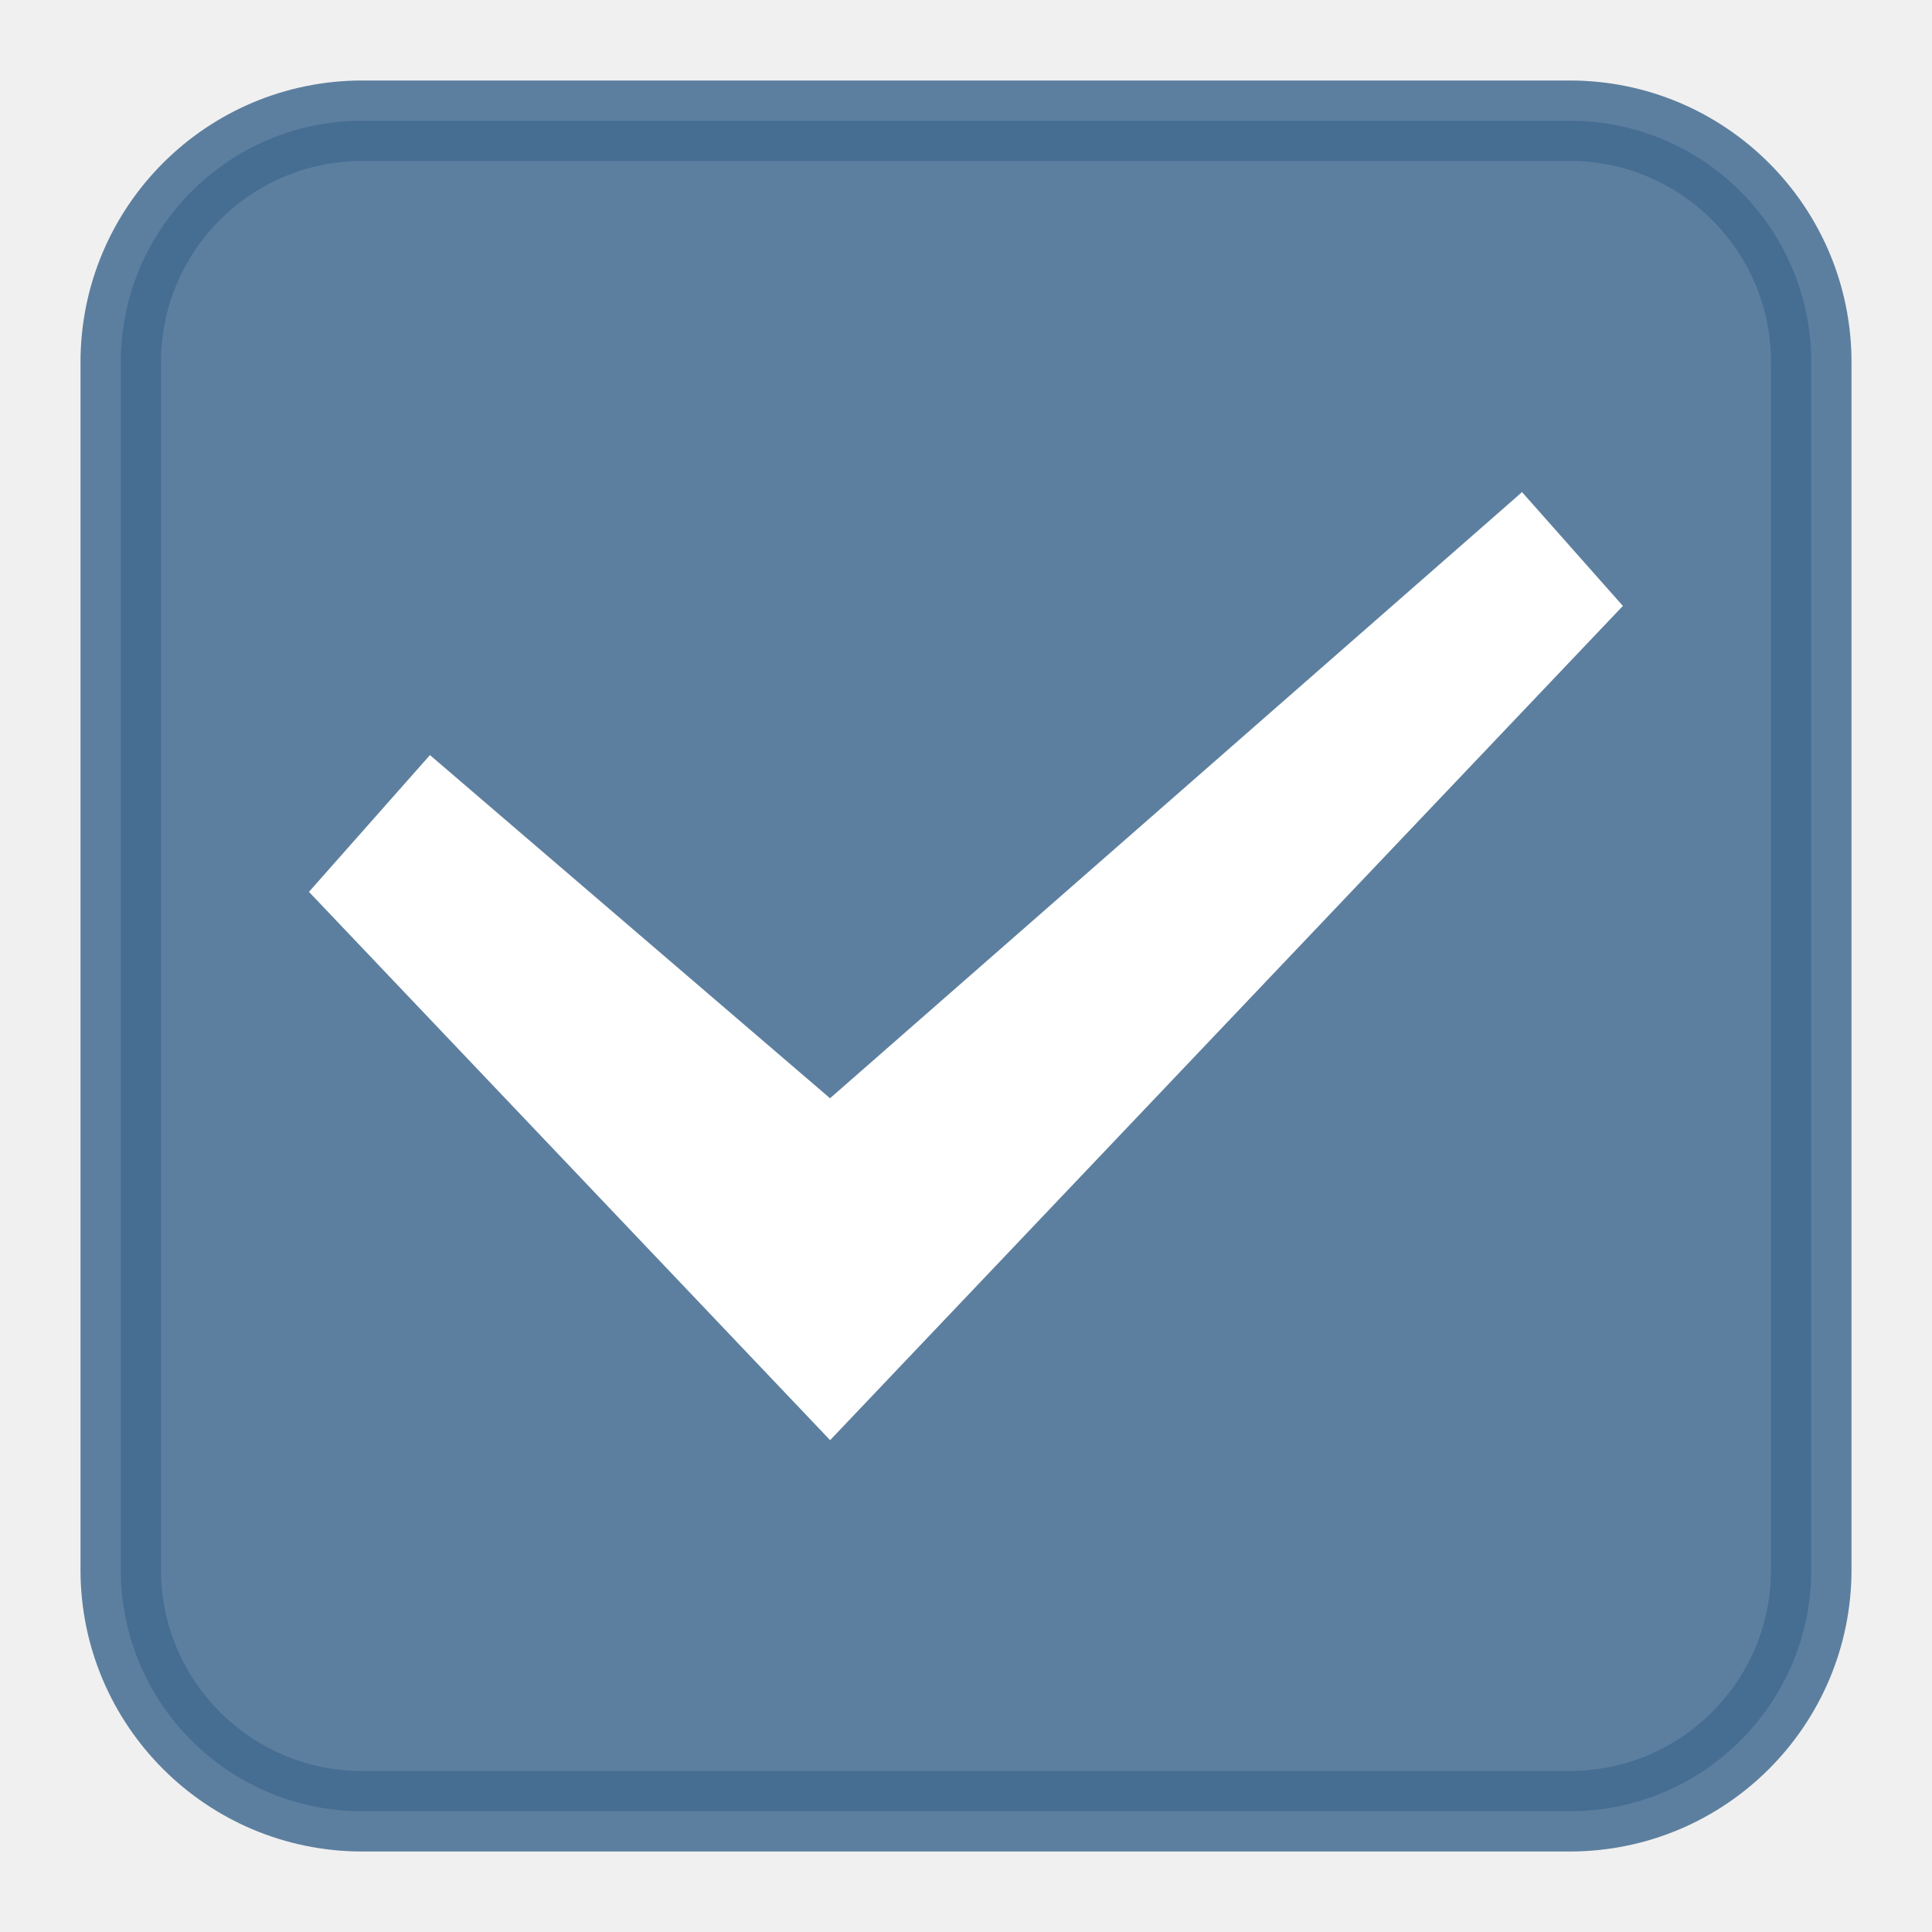
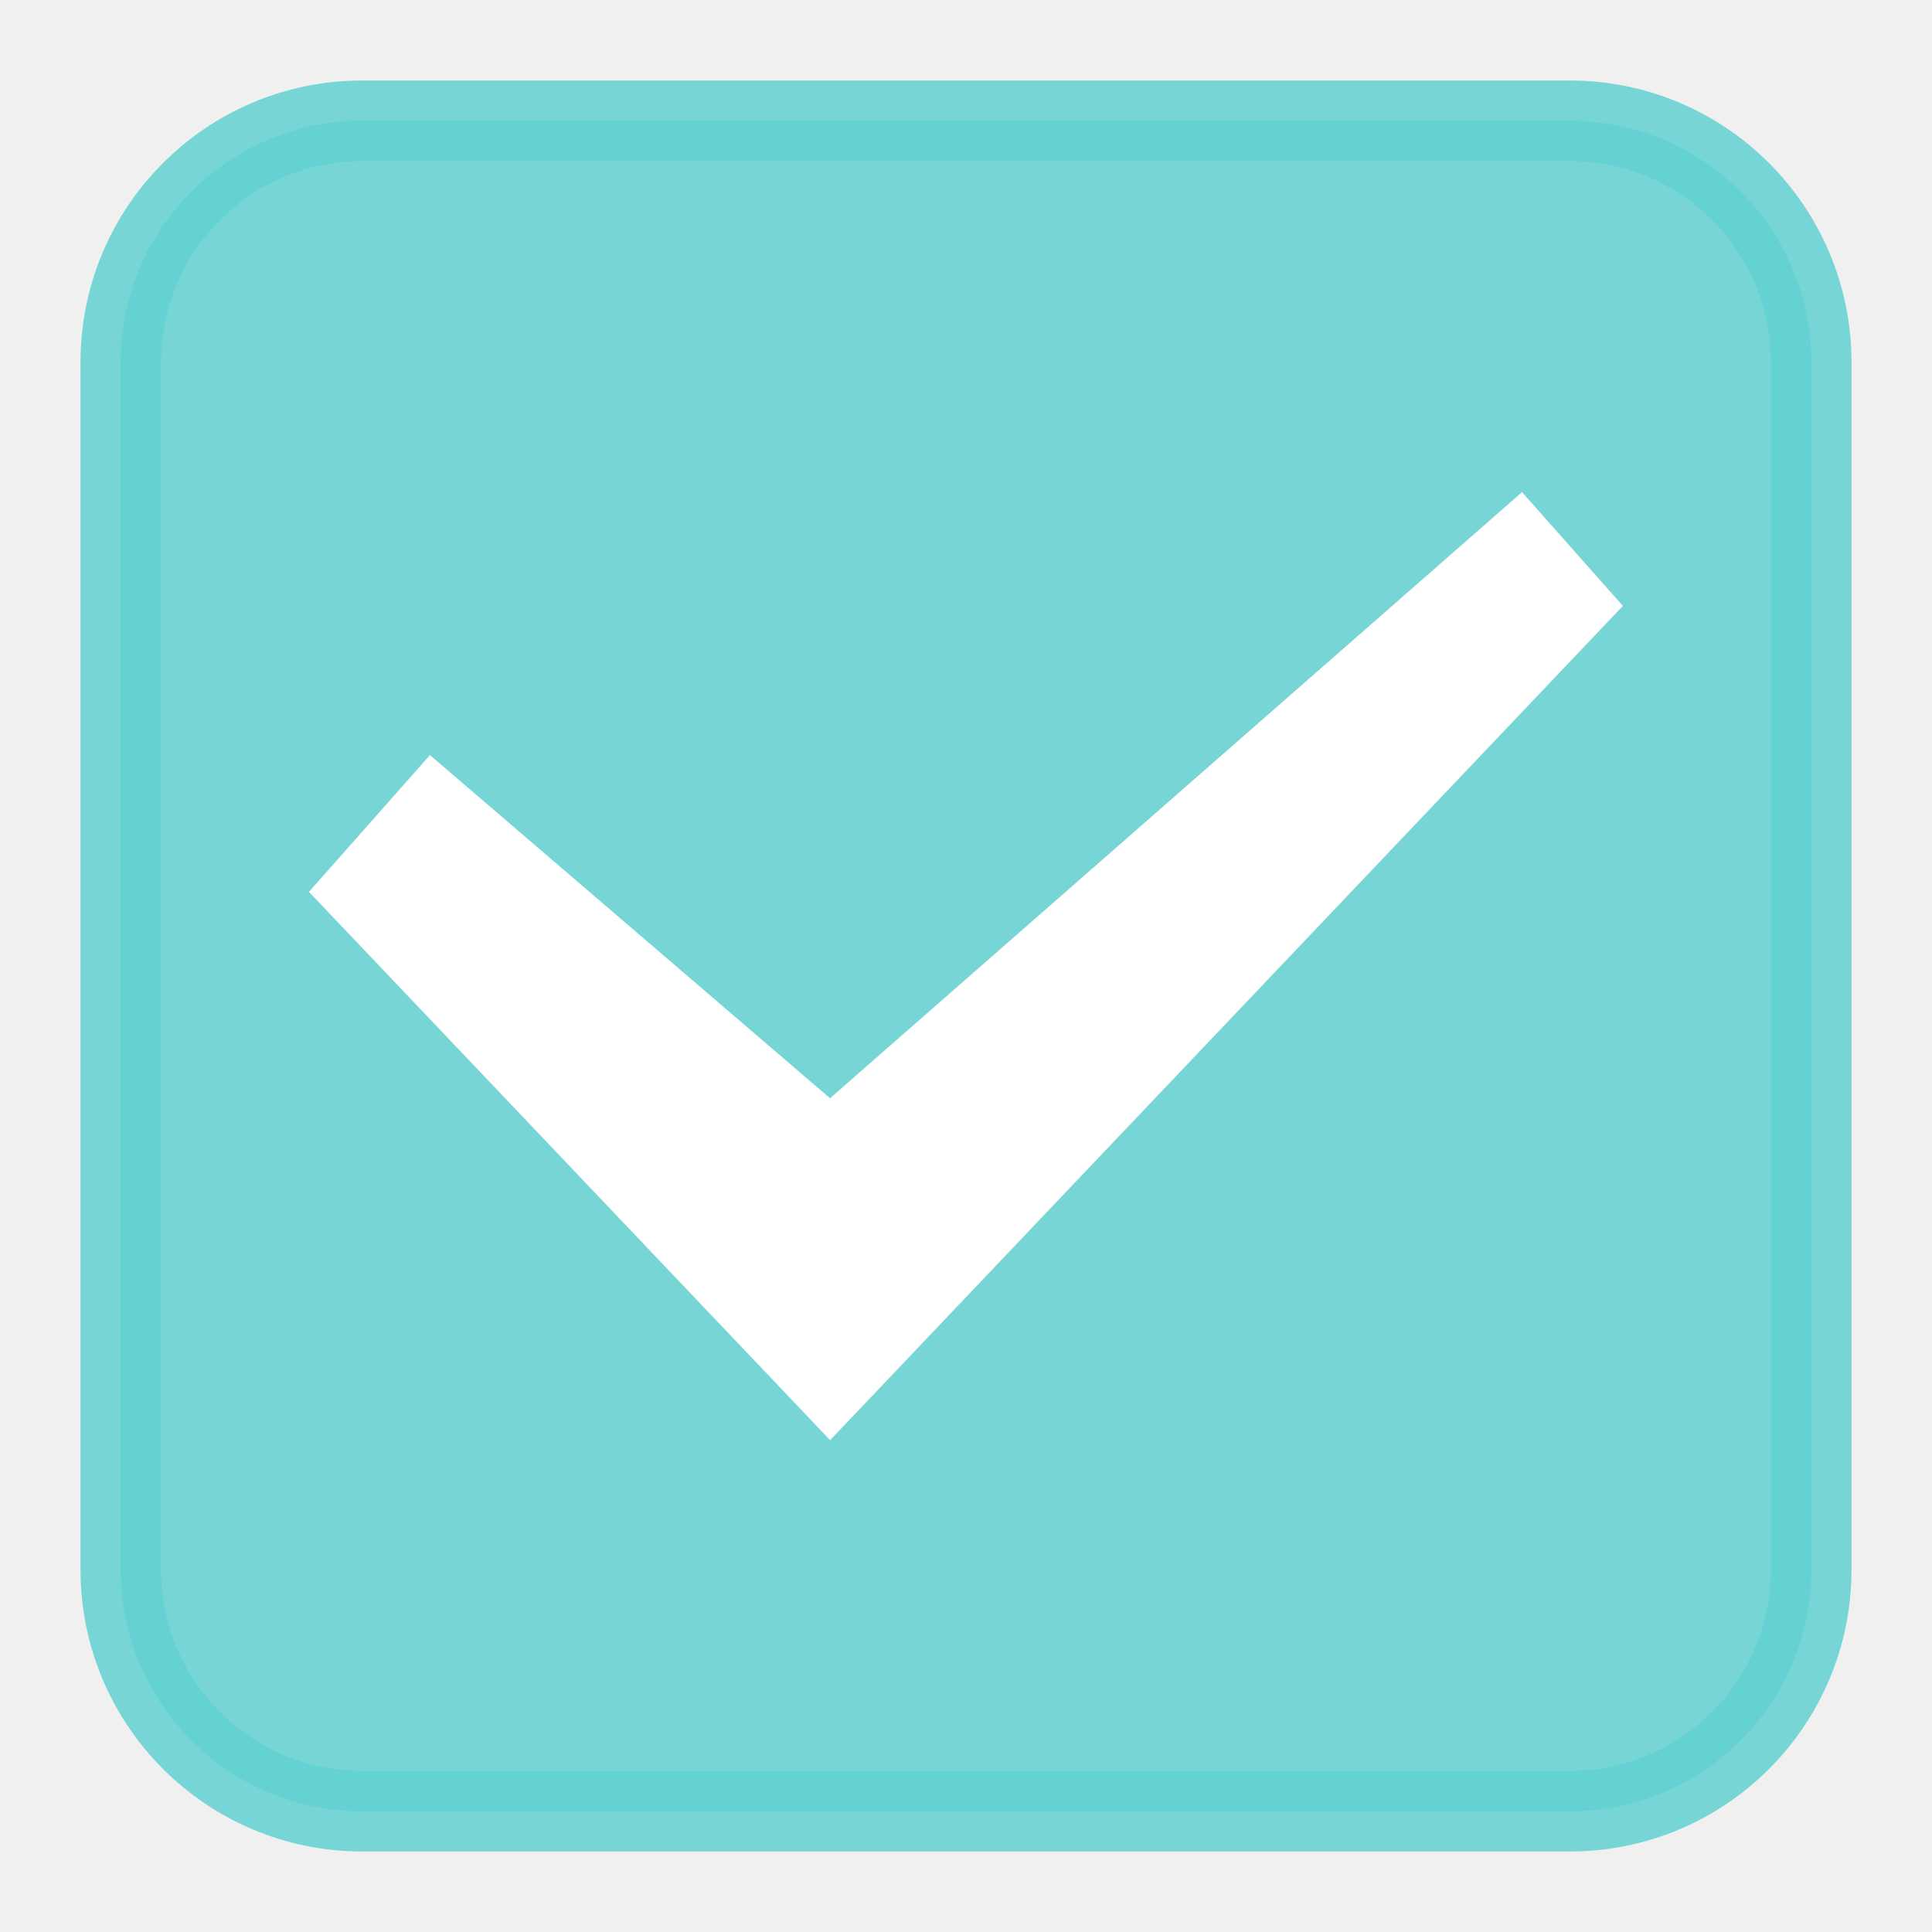
<svg xmlns="http://www.w3.org/2000/svg" width="24" height="24">
-   <rect x="1.5" y="1.5" width="21" height="21" rx="3" fill="#436a90d8" stroke="#436a90d8" stroke-linejoin="round" style="stroke-width:1" />
+   <rect x="1.5" y="1.5" width="21" height="21" rx="3" fill="#61cfd1d8" stroke="#61cfd1d8" stroke-linejoin="round" style="stroke-width:1" />
  <path d="m20.16 7.527-1.253-1.414-.118.104-8.478 7.426-4.97-4.263-1.503 1.699 6.474 6.811z" fill="#fff" fill-rule="evenodd" />
</svg>
